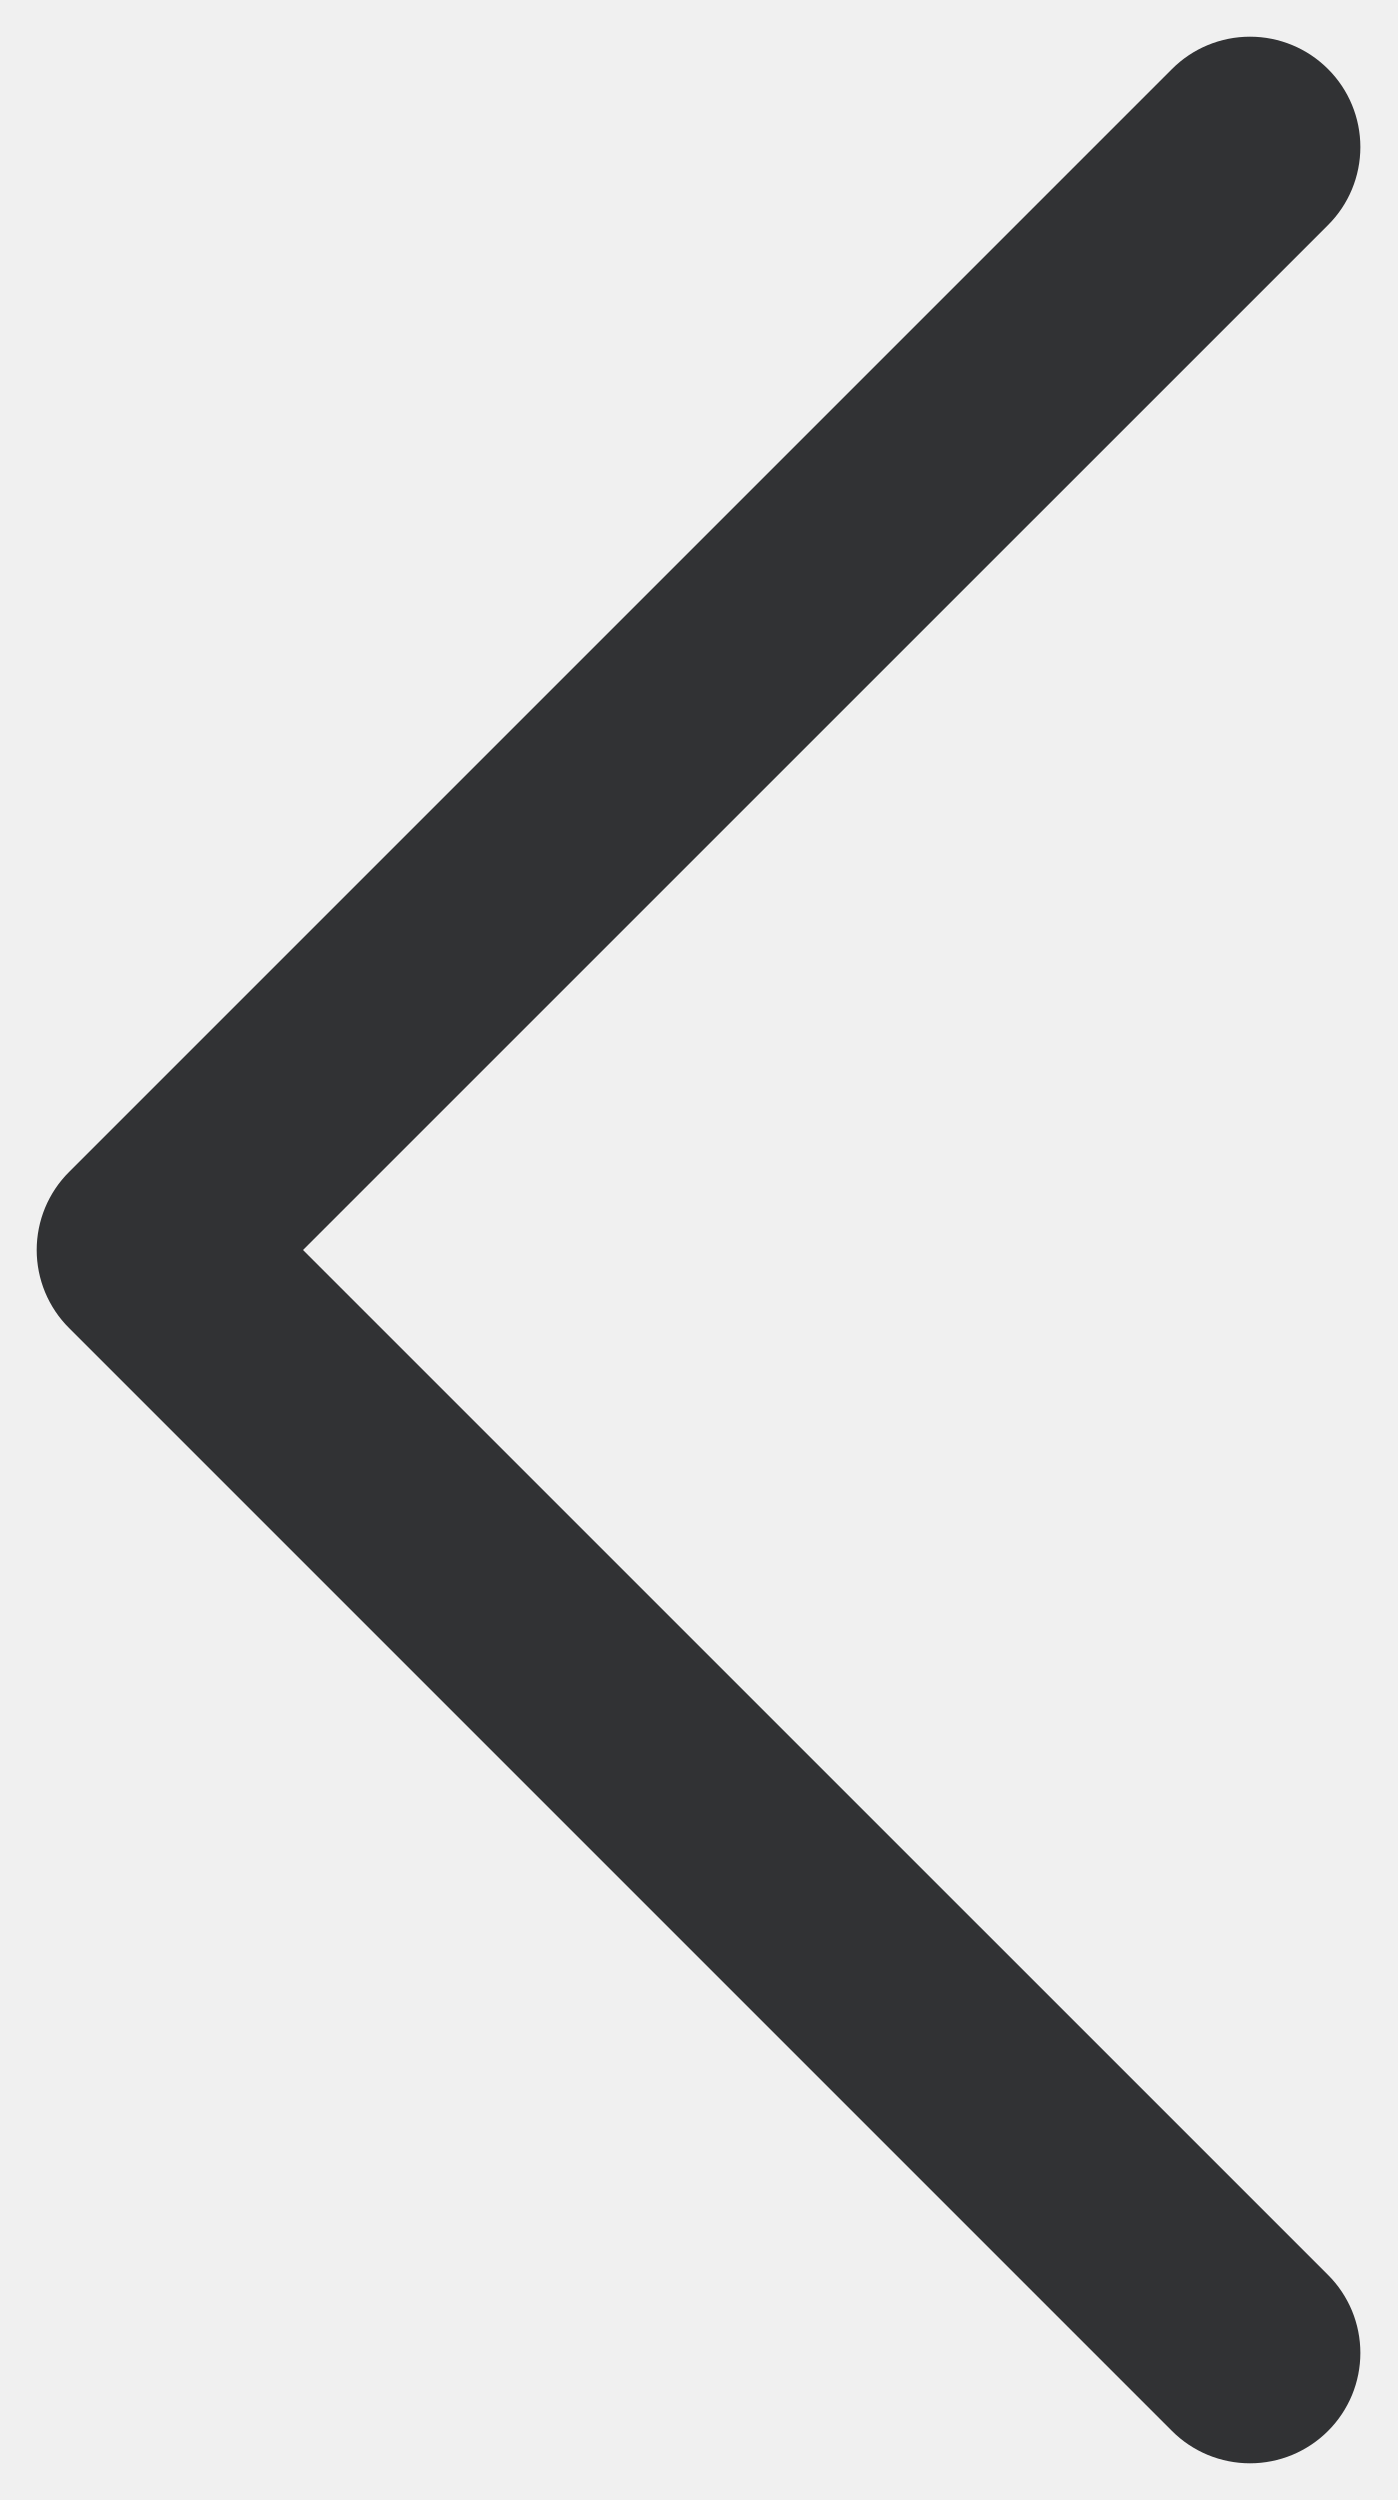
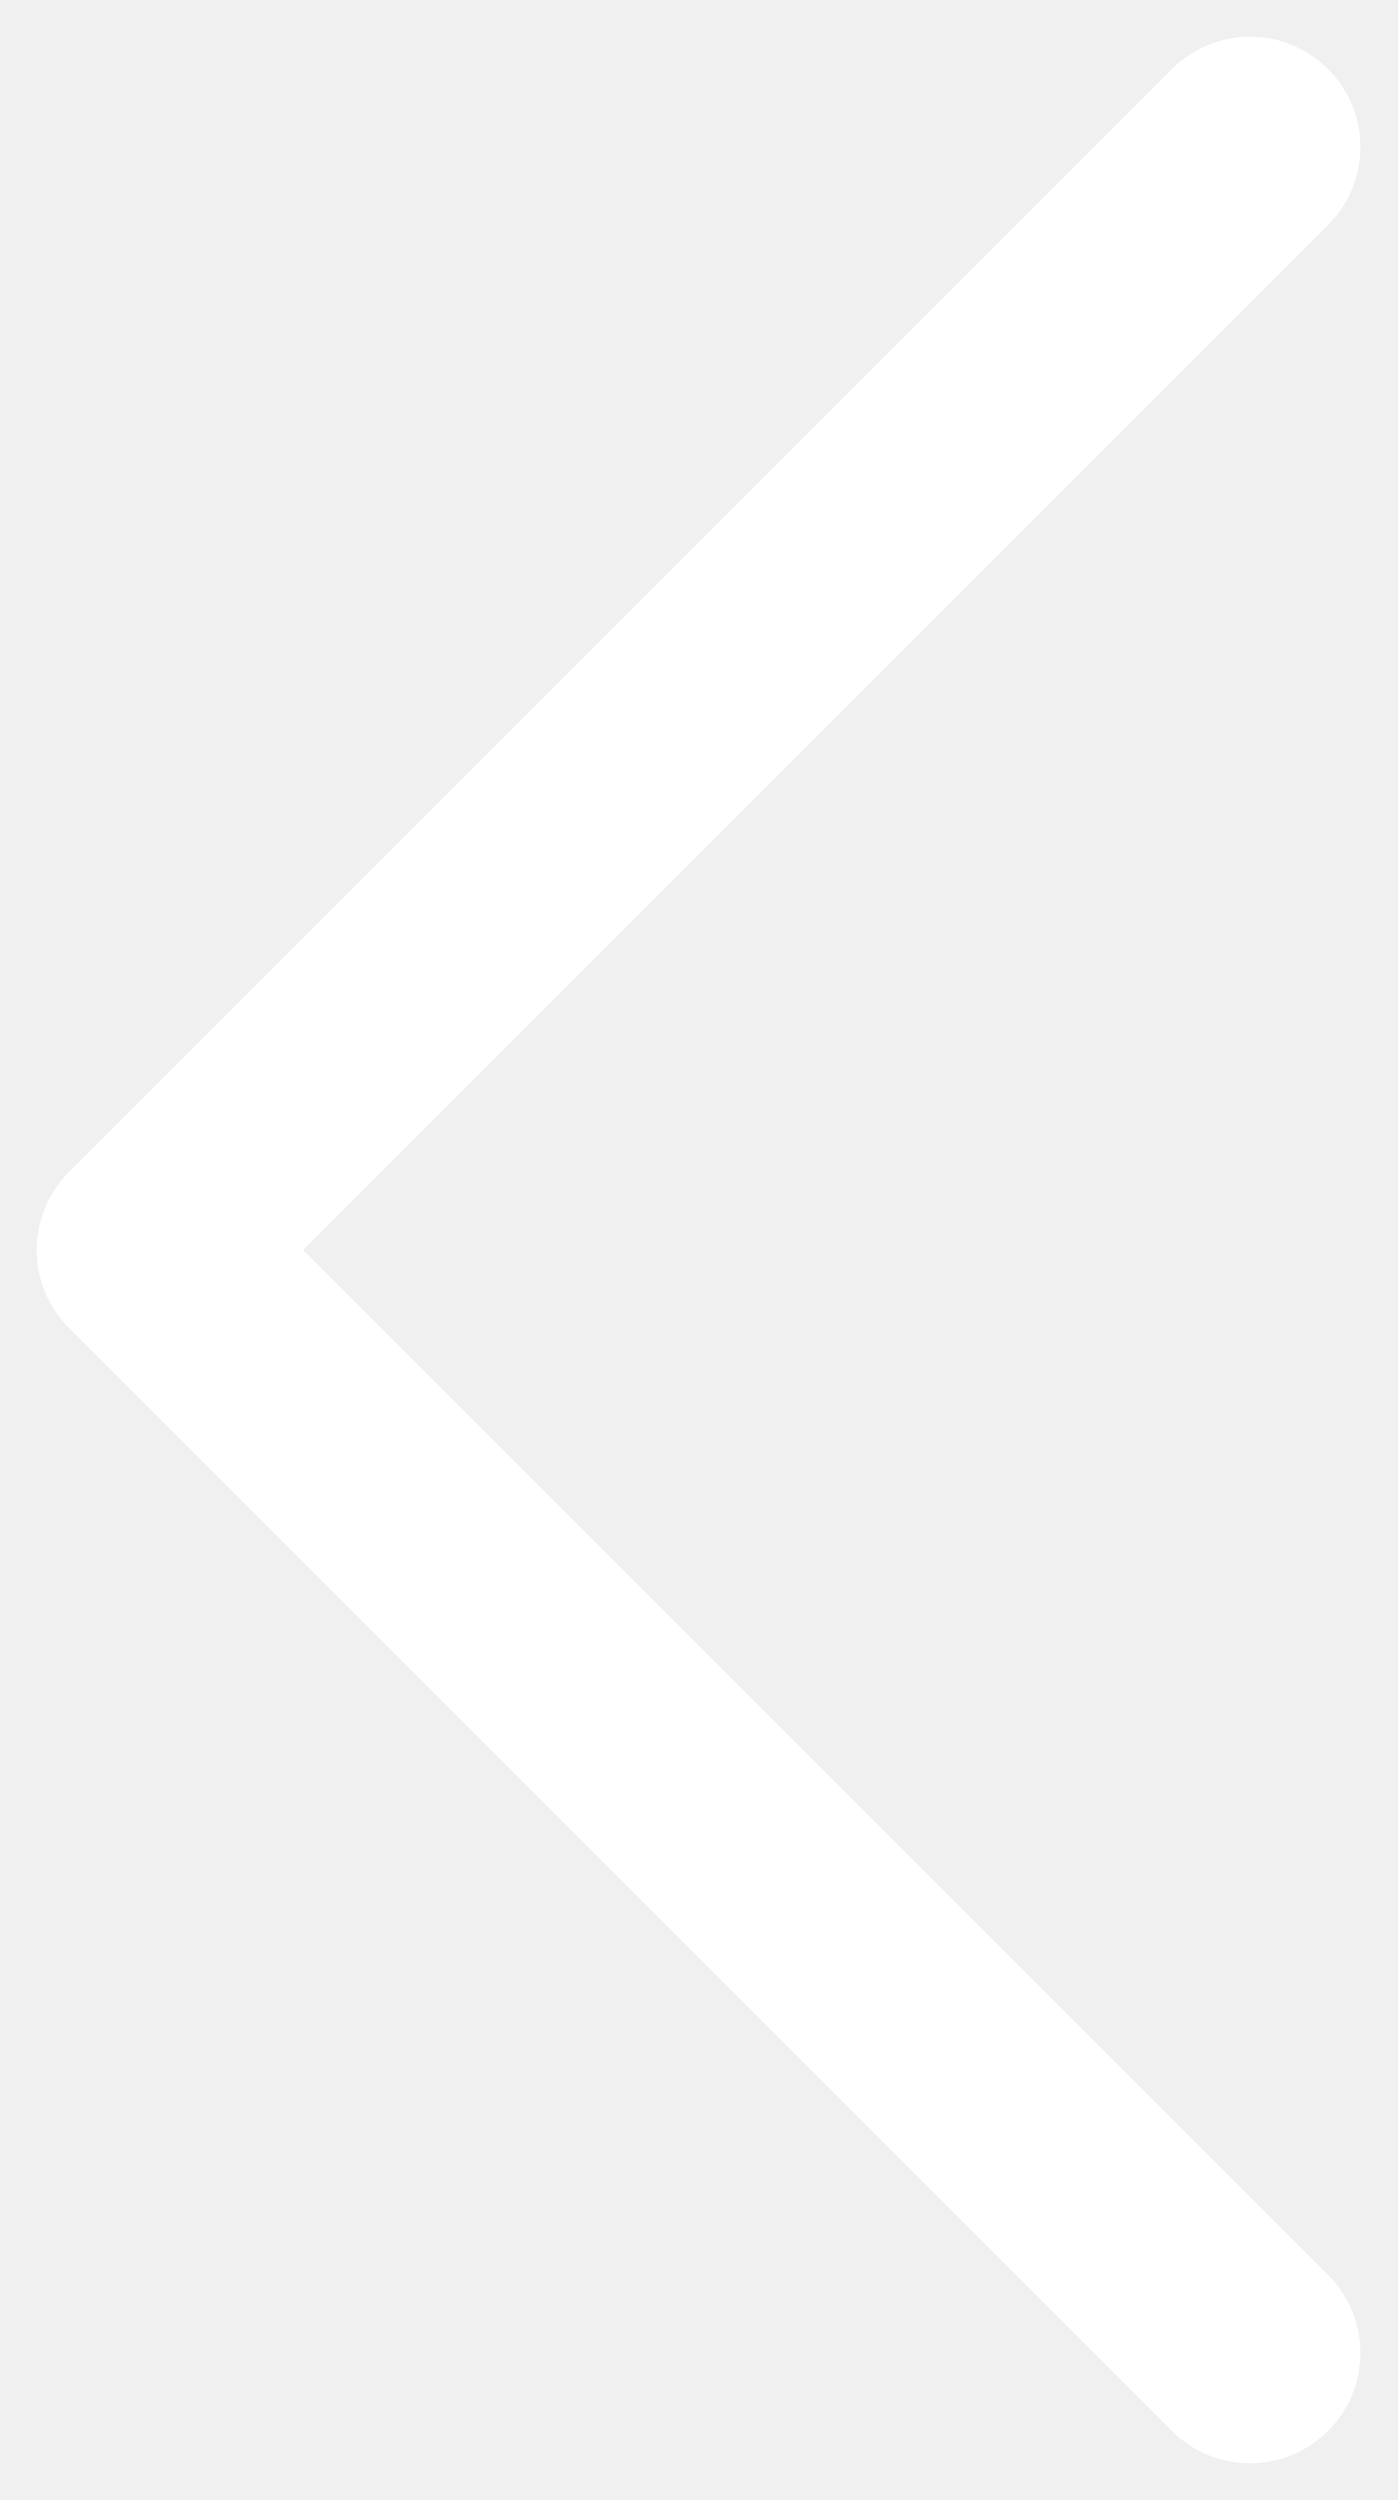
<svg xmlns="http://www.w3.org/2000/svg" width="19" height="34" viewBox="0 0 19 34" fill="none">
-   <path d="M18.061 30.939C18.201 31.078 18.311 31.244 18.387 31.426C18.462 31.608 18.501 31.803 18.501 32C18.501 32.197 18.462 32.392 18.387 32.574C18.311 32.756 18.201 32.922 18.061 33.061C17.922 33.201 17.756 33.311 17.574 33.387C17.392 33.462 17.197 33.501 17 33.501C16.803 33.501 16.608 33.462 16.426 33.387C16.244 33.311 16.078 33.201 15.939 33.061L0.939 18.061C0.799 17.922 0.689 17.756 0.613 17.574C0.538 17.392 0.499 17.197 0.499 17C0.499 16.803 0.538 16.608 0.613 16.426C0.689 16.244 0.799 16.078 0.939 15.939L15.939 0.939C16.22 0.657 16.602 0.499 17 0.499C17.398 0.499 17.78 0.657 18.061 0.939C18.343 1.22 18.501 1.602 18.501 2C18.501 2.398 18.343 2.78 18.061 3.061L4.121 17L18.061 30.939Z" fill="#313234" />
+   <path d="M18.061 30.939C18.201 31.078 18.311 31.244 18.387 31.426C18.462 31.608 18.501 31.803 18.501 32C18.501 32.197 18.462 32.392 18.387 32.574C18.311 32.756 18.201 32.922 18.061 33.061C17.922 33.201 17.756 33.311 17.574 33.387C17.392 33.462 17.197 33.501 17 33.501C16.803 33.501 16.608 33.462 16.426 33.387C16.244 33.311 16.078 33.201 15.939 33.061L0.939 18.061C0.799 17.922 0.689 17.756 0.613 17.574C0.538 17.392 0.499 17.197 0.499 17C0.499 16.803 0.538 16.608 0.613 16.426C0.689 16.244 0.799 16.078 0.939 15.939L15.939 0.939C16.22 0.657 16.602 0.499 17 0.499C17.398 0.499 17.78 0.657 18.061 0.939C18.343 1.22 18.501 1.602 18.501 2C18.501 2.398 18.343 2.78 18.061 3.061L4.121 17L18.061 30.939Z" fill="white" />
</svg>
